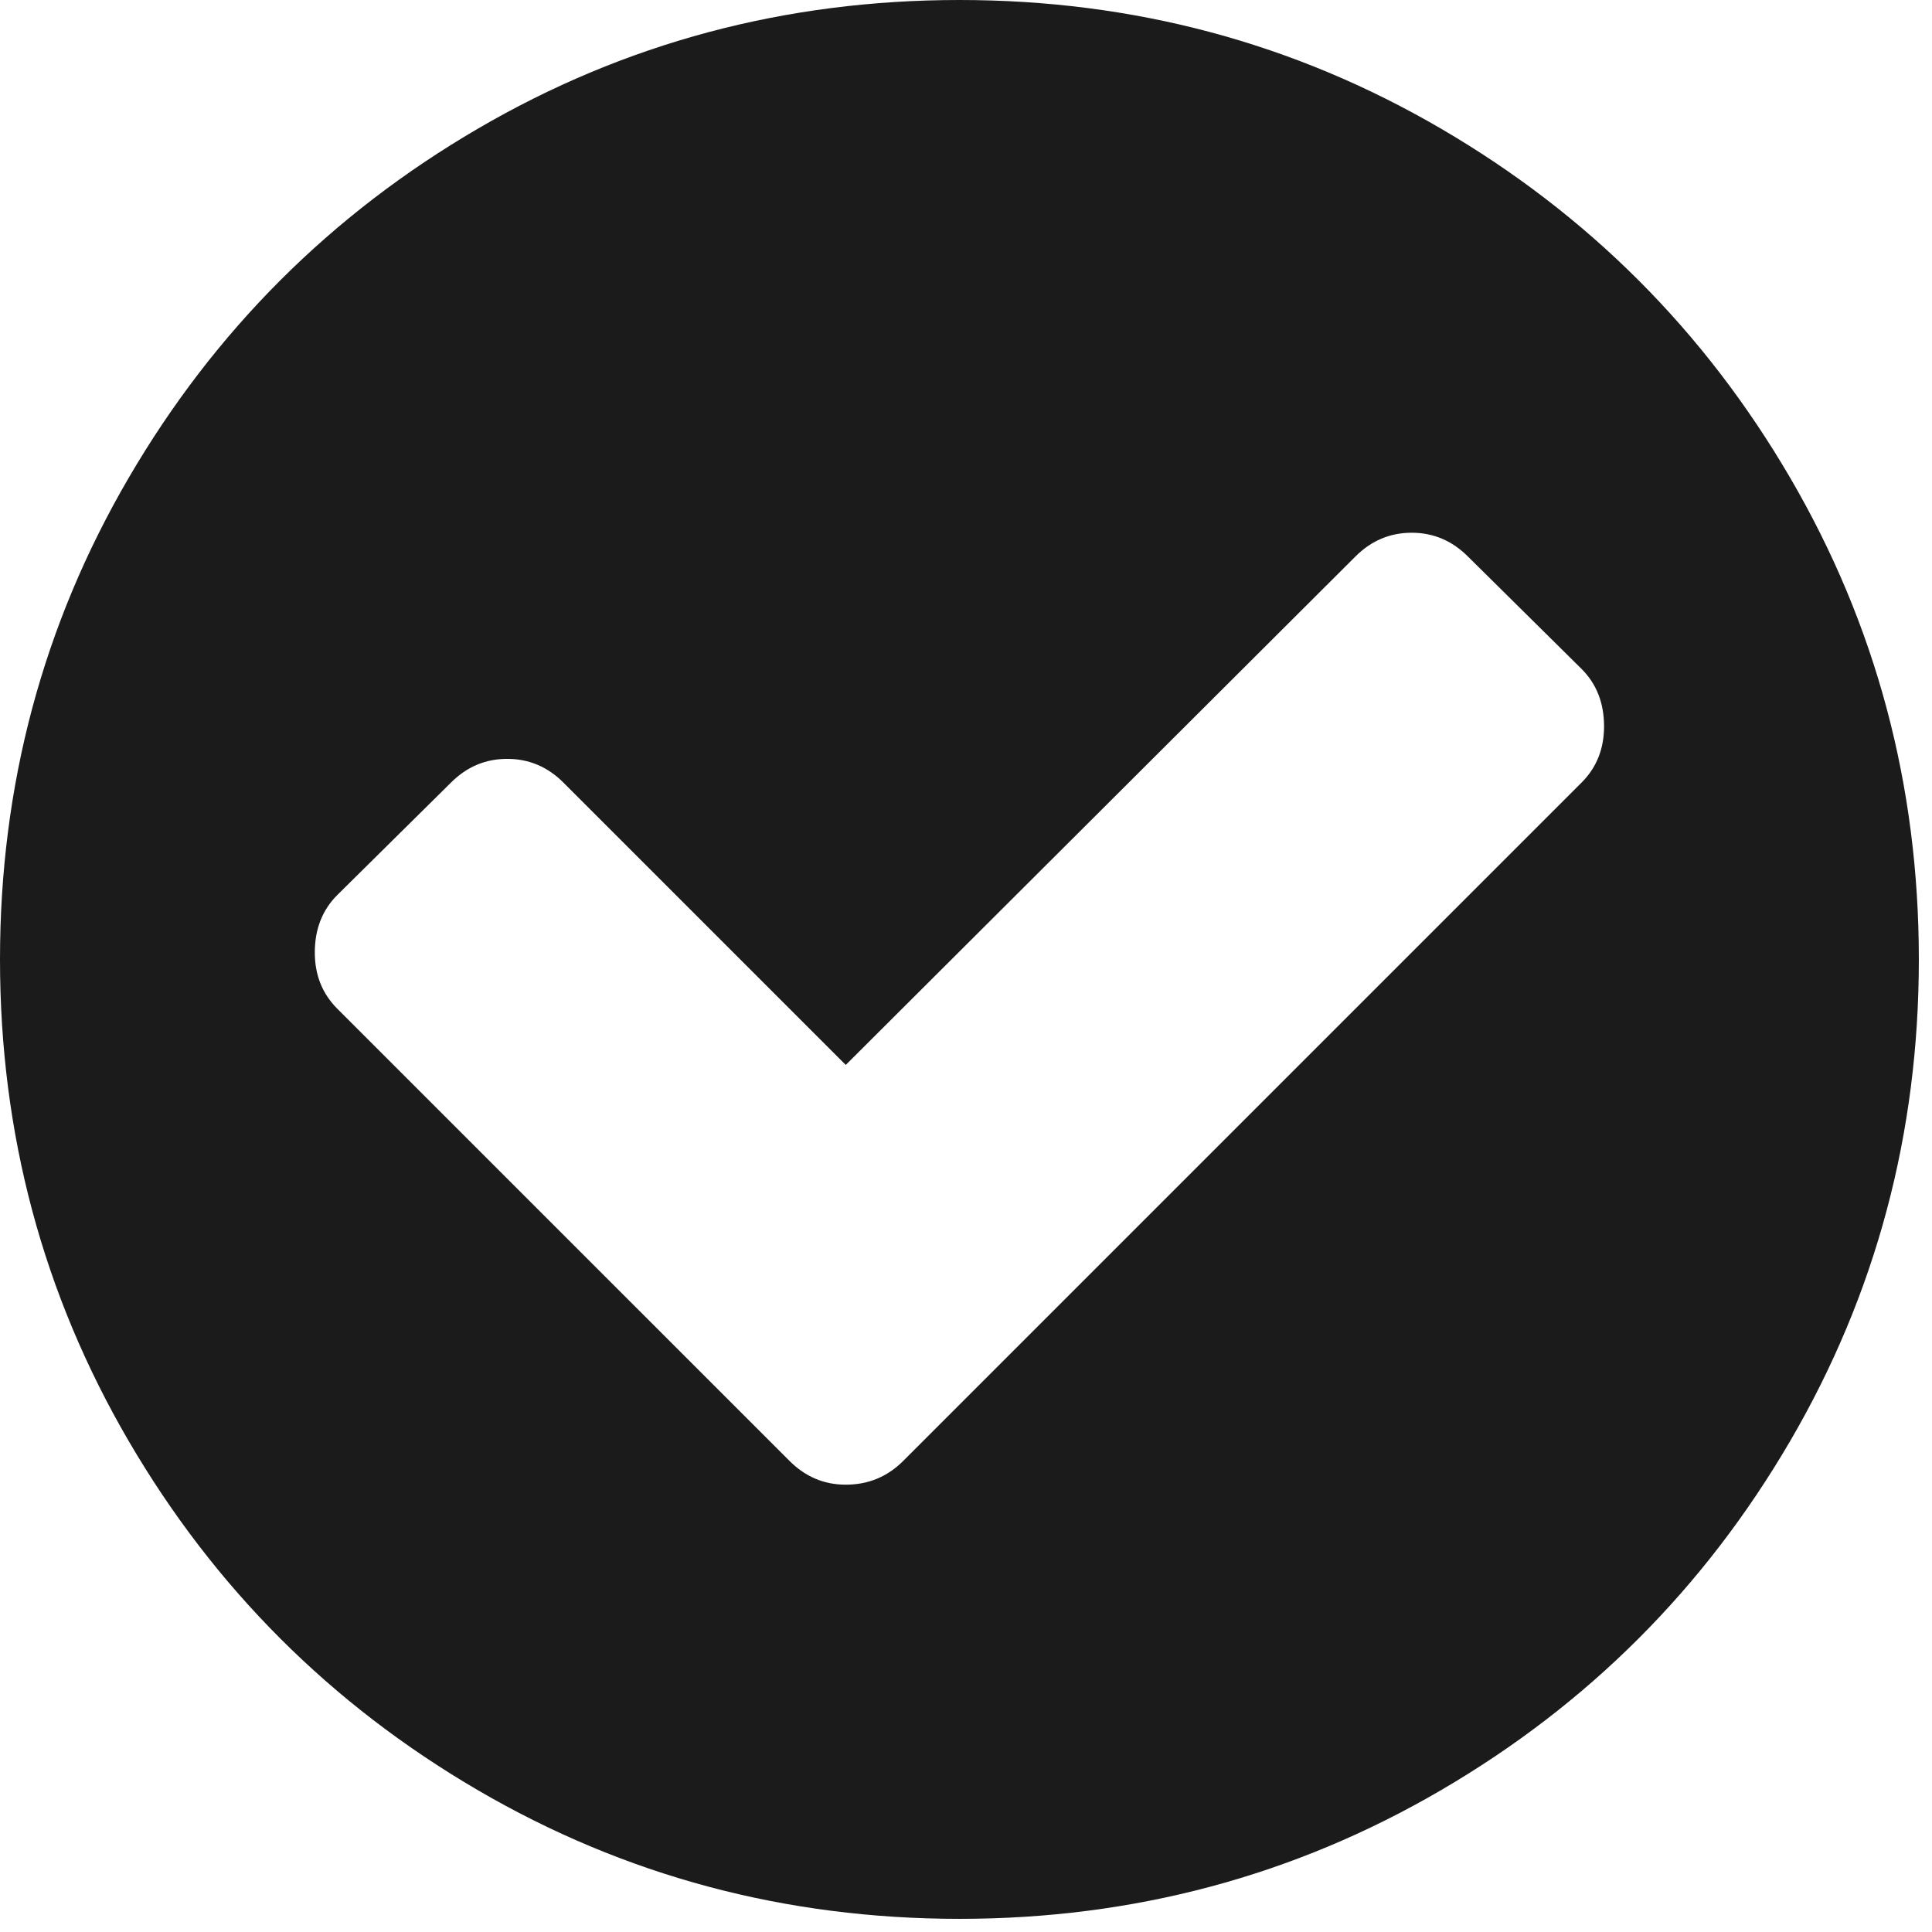
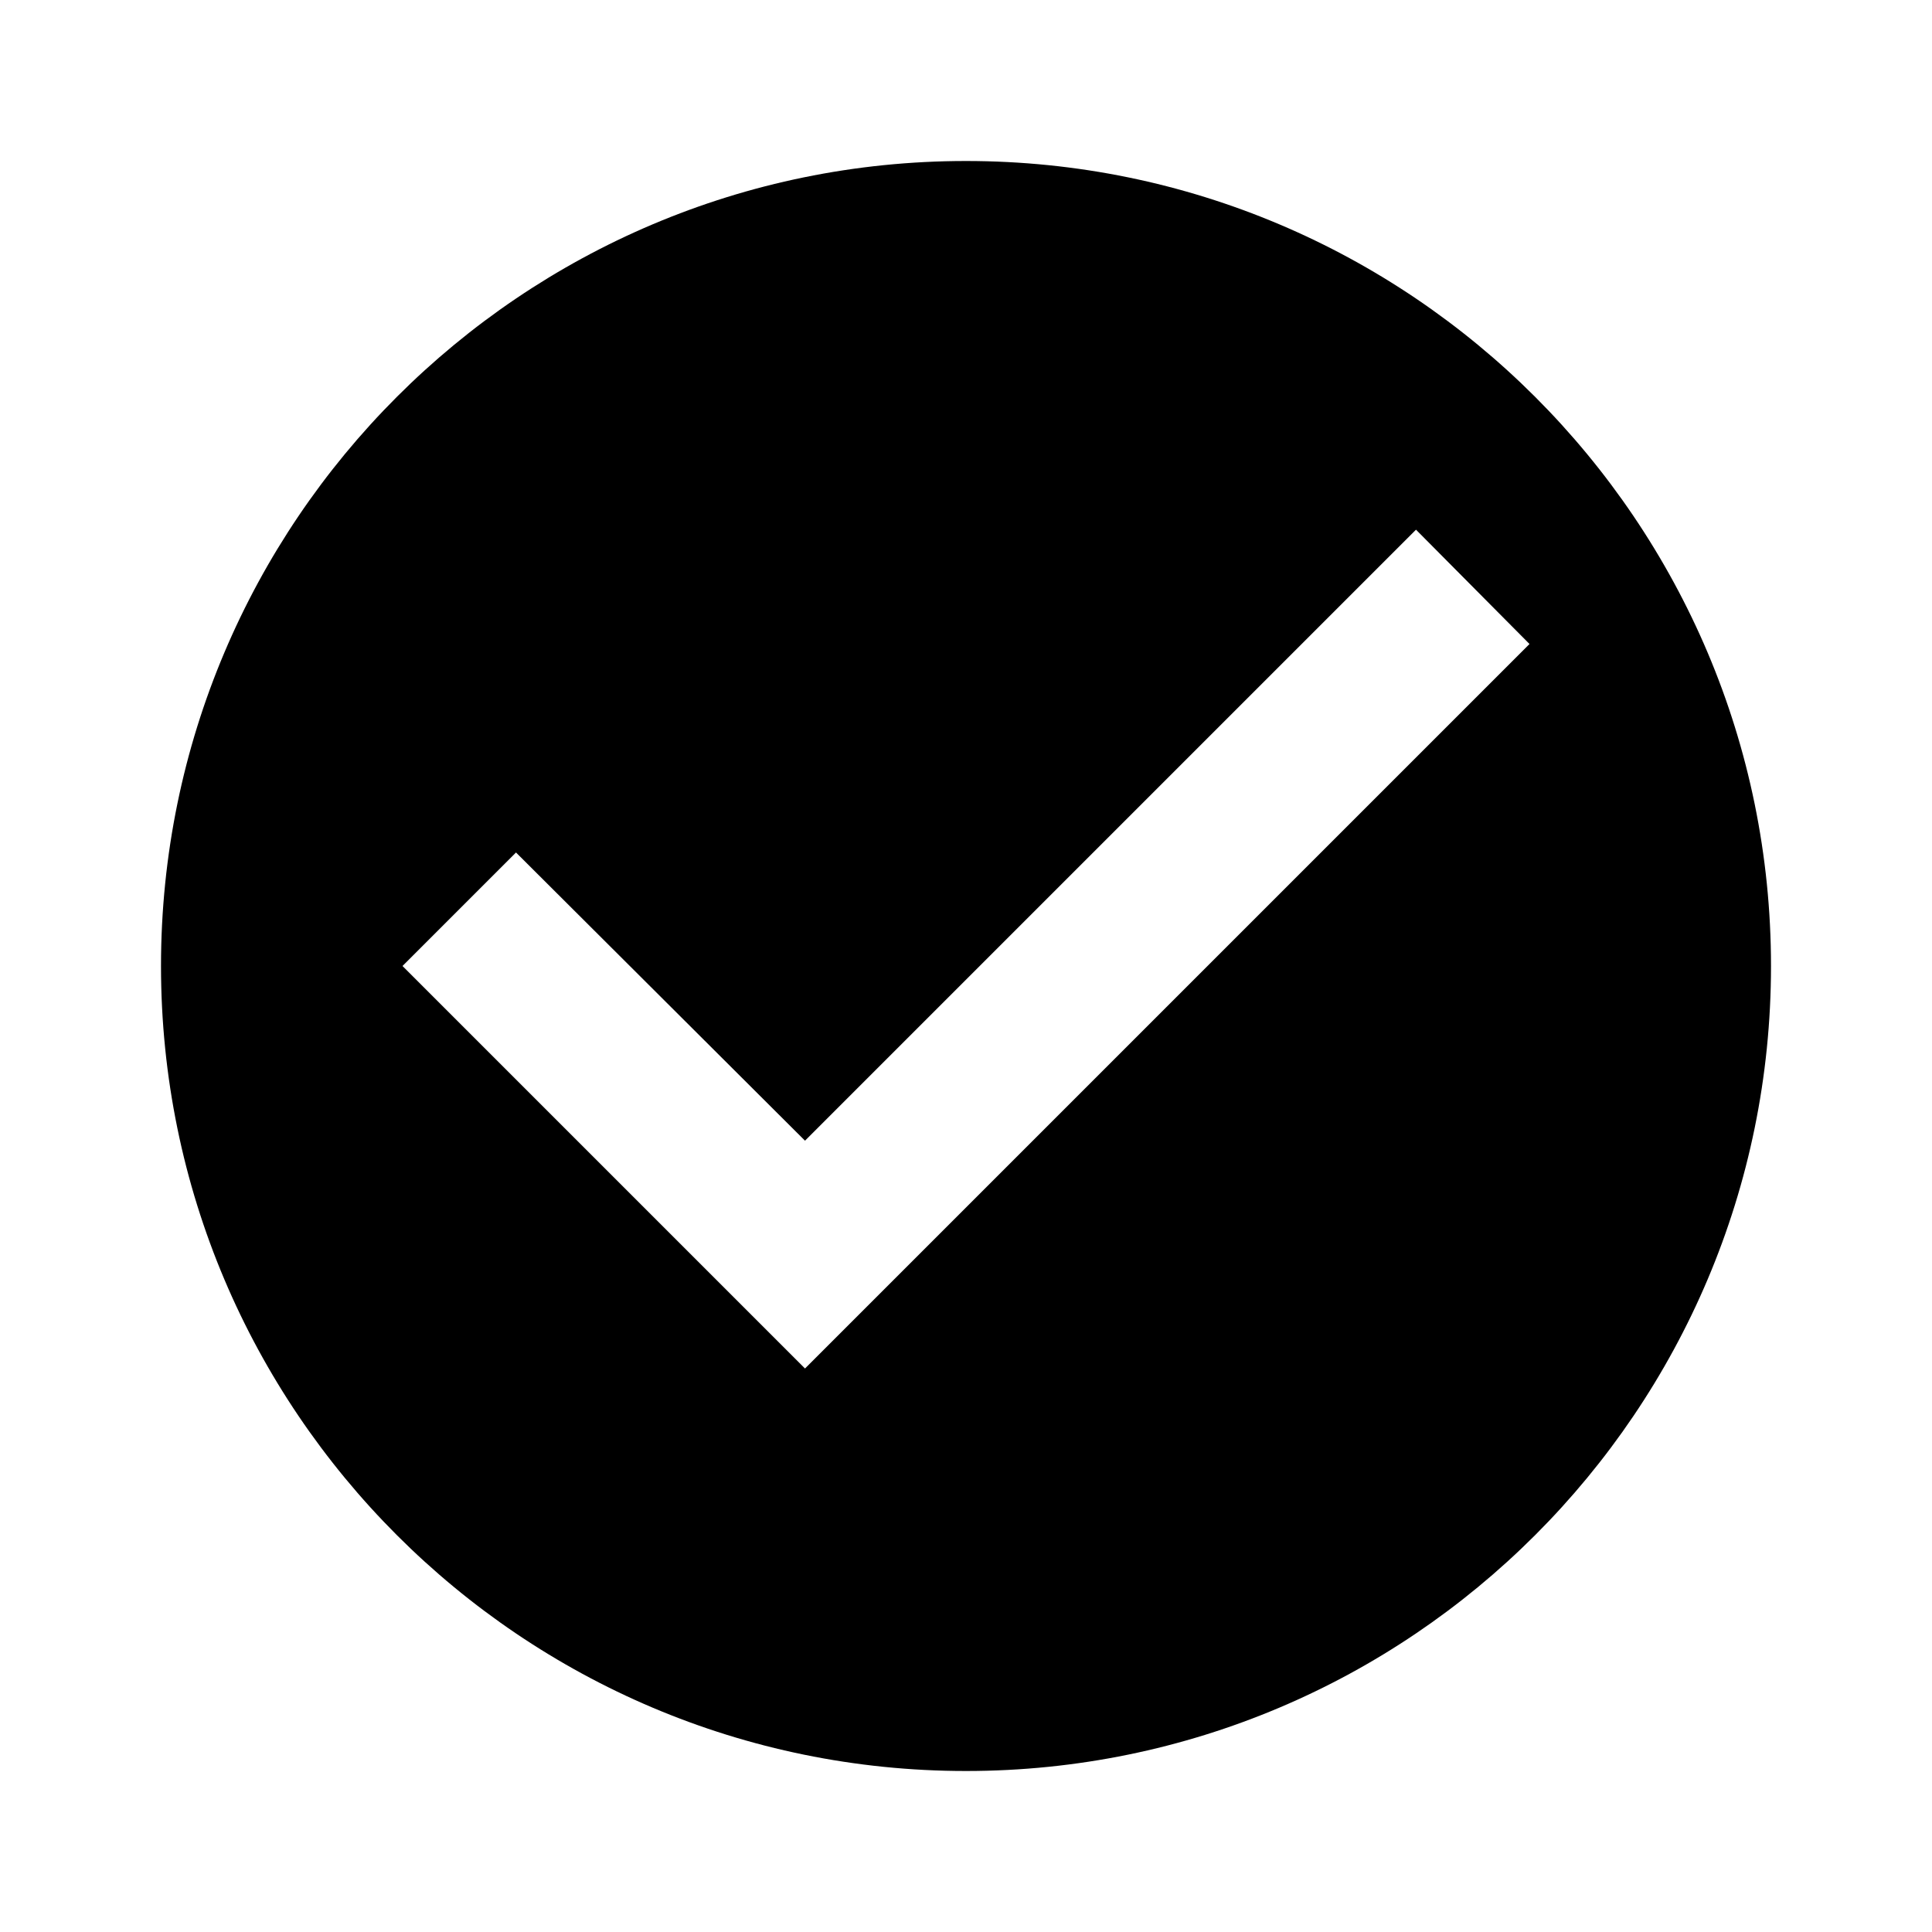
- <svg xmlns="http://www.w3.org/2000/svg" width="126" height="126" viewBox="0 0 126 126">
-   <path fill="#1B1B1B" d="M116.752 31.163c-5.595-9.586-13.185-17.176-22.771-22.771C84.393 2.797 73.926 0 62.573 0 51.221 0 40.751 2.797 31.165 8.392c-9.587 5.594-17.177 13.184-22.772 22.771C2.797 40.75 0 51.22 0 62.571c0 11.352 2.798 21.82 8.392 31.408 5.595 9.585 13.185 17.176 22.772 22.771 9.587 5.595 20.056 8.392 31.408 8.392s21.822-2.797 31.408-8.392c9.586-5.594 17.176-13.185 22.771-22.771 5.594-9.587 8.391-20.057 8.391-31.408 0-11.352-2.797-21.822-8.39-31.408zm-13.608 19.876L58.905 95.278c-1.032 1.032-2.281 1.549-3.748 1.549-1.412 0-2.634-.517-3.666-1.549L21.997 65.786c-.977-.979-1.466-2.199-1.466-3.666 0-1.521.488-2.771 1.466-3.749l7.414-7.332c1.033-1.032 2.254-1.548 3.667-1.548 1.413 0 2.635.516 3.667 1.548l18.413 18.413 33.241-33.16c1.032-1.032 2.254-1.548 3.666-1.548 1.411 0 2.635.516 3.666 1.548l7.414 7.333c.979.977 1.467 2.226 1.467 3.747 0 1.467-.488 2.689-1.468 3.667z" />
+ <svg xmlns="http://www.w3.org/2000/svg" height="24" viewBox="0 0 24 24" width="24">
+   <path d="M0 0h24v24H0z" fill="none" />
+   <path d="M12 2C6.48 2 2 6.48 2 12s4.48 10 10 10 10-4.48 10-10S17.52 2 12 2zm-2 15l-5-5 1.41-1.41L10 14.17l7.59-7.59L19 8l-9 9z" />
</svg>
